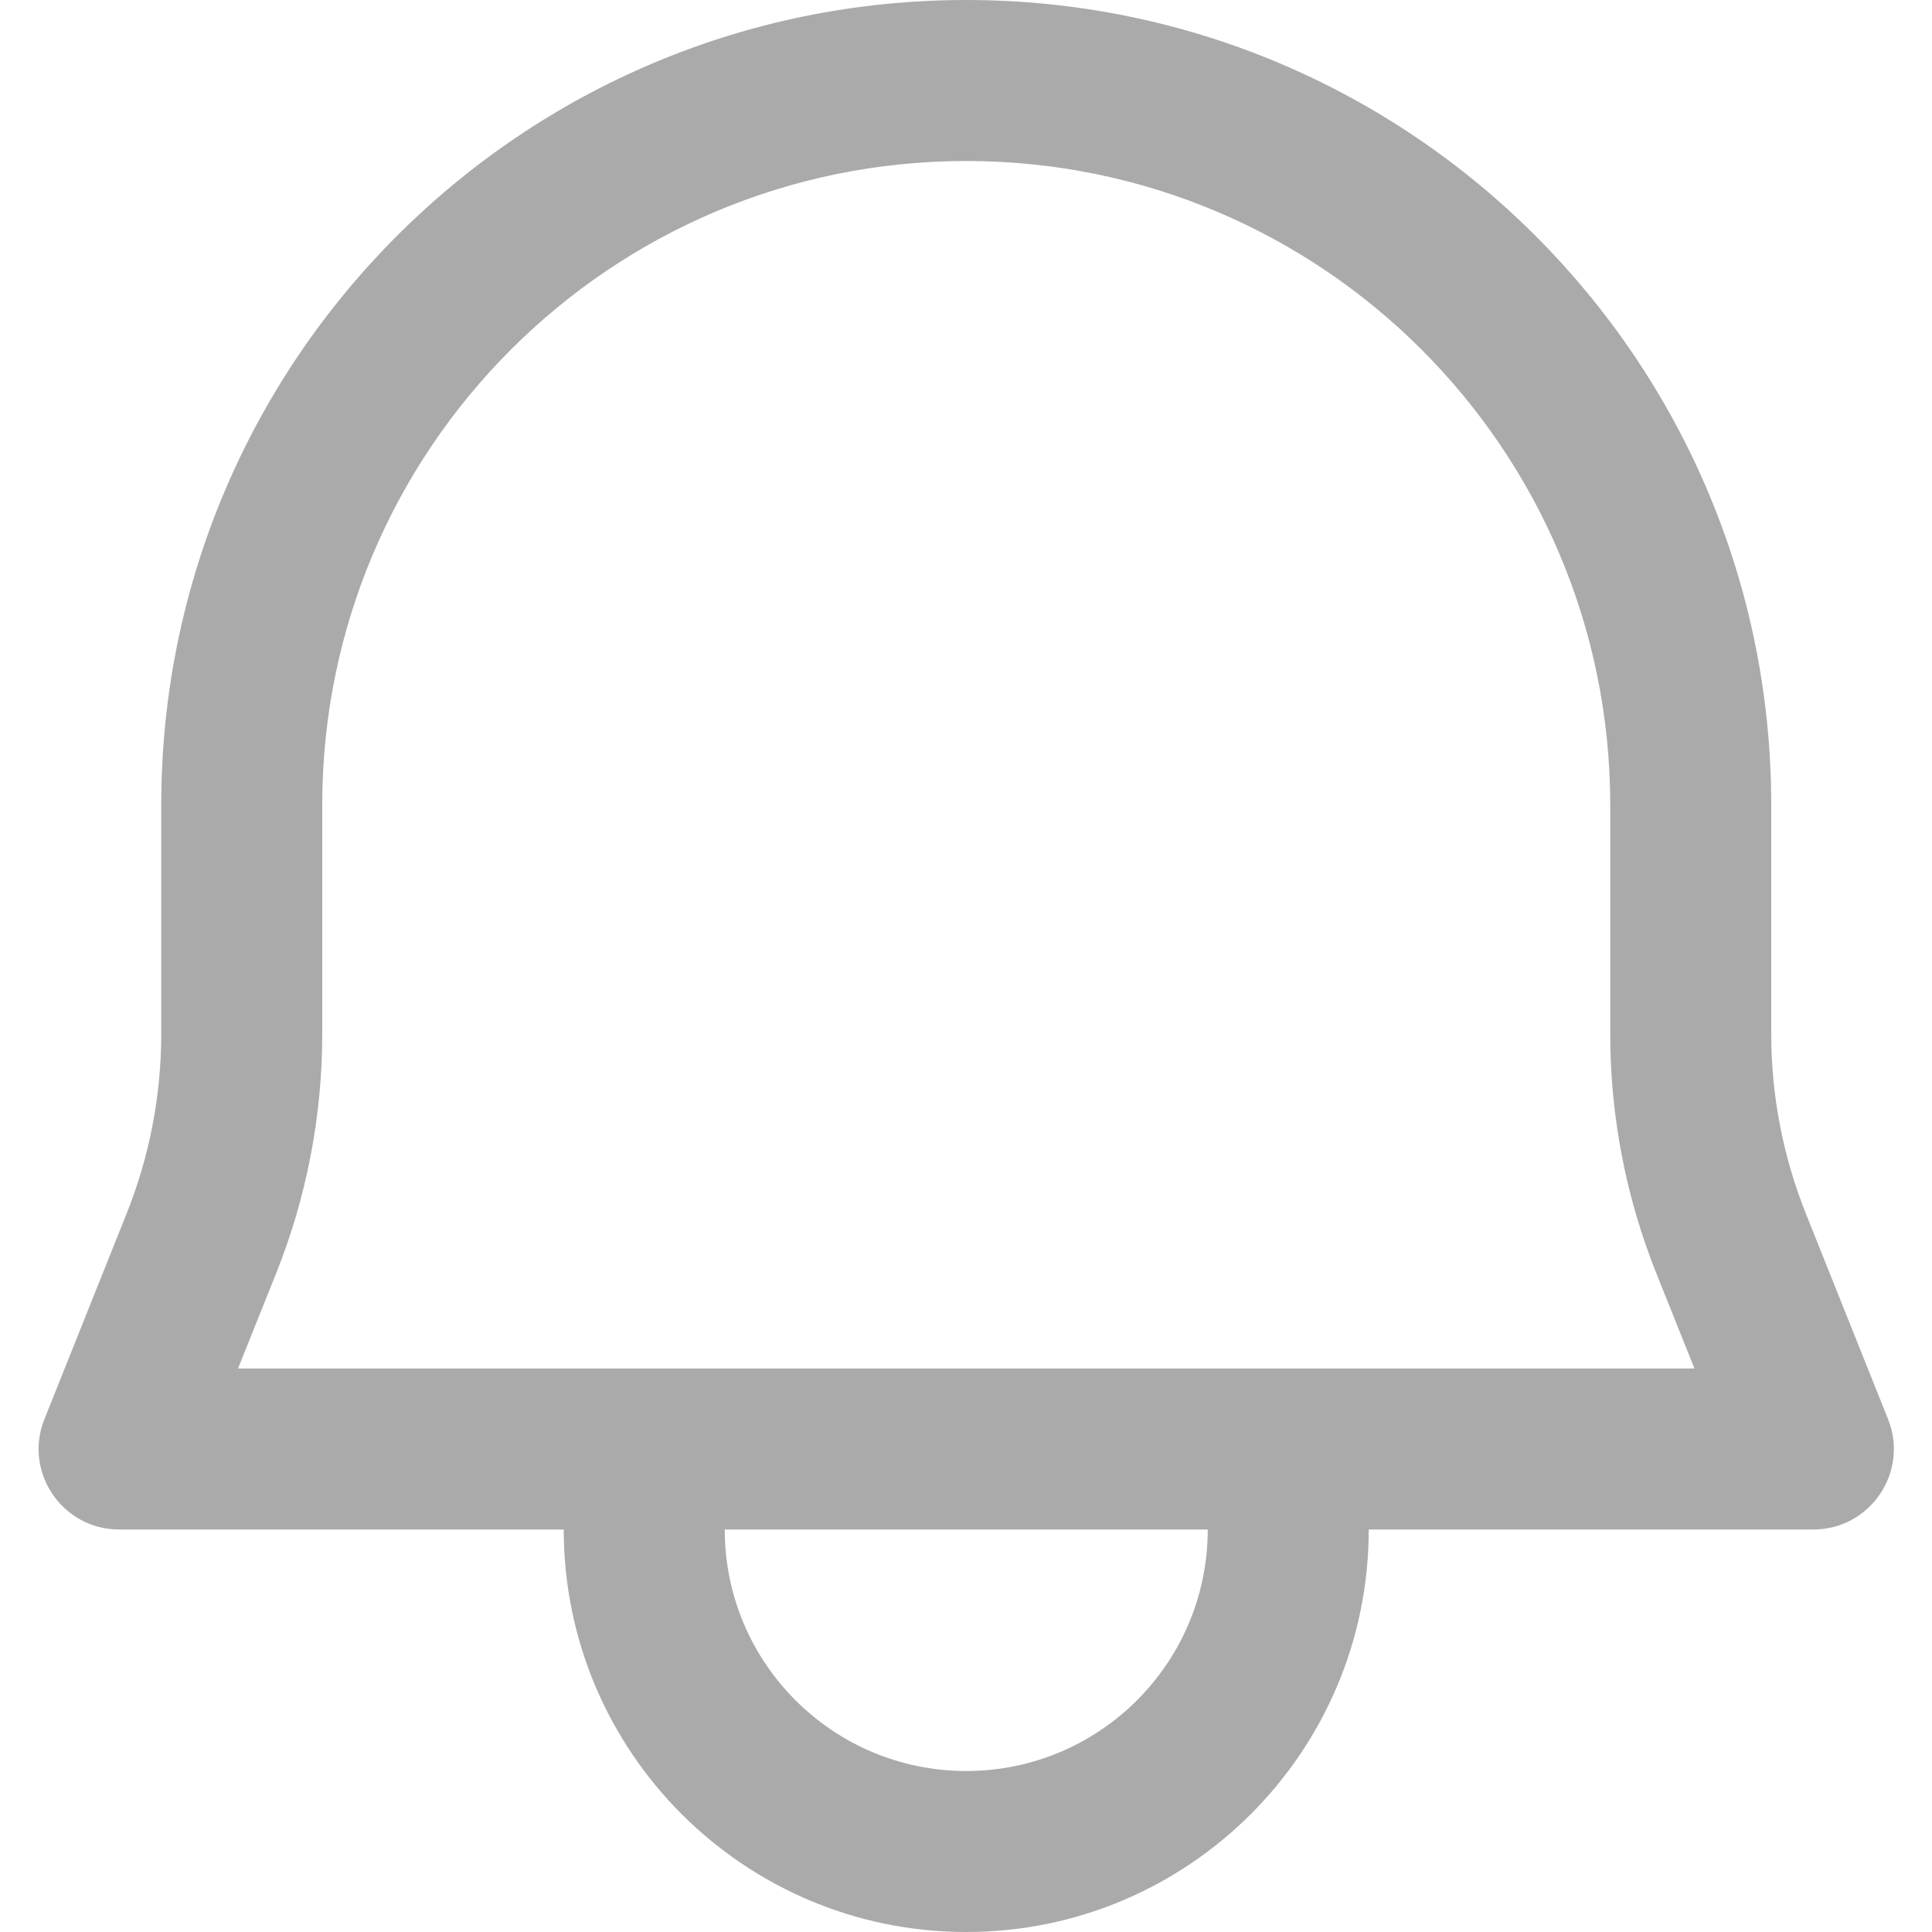
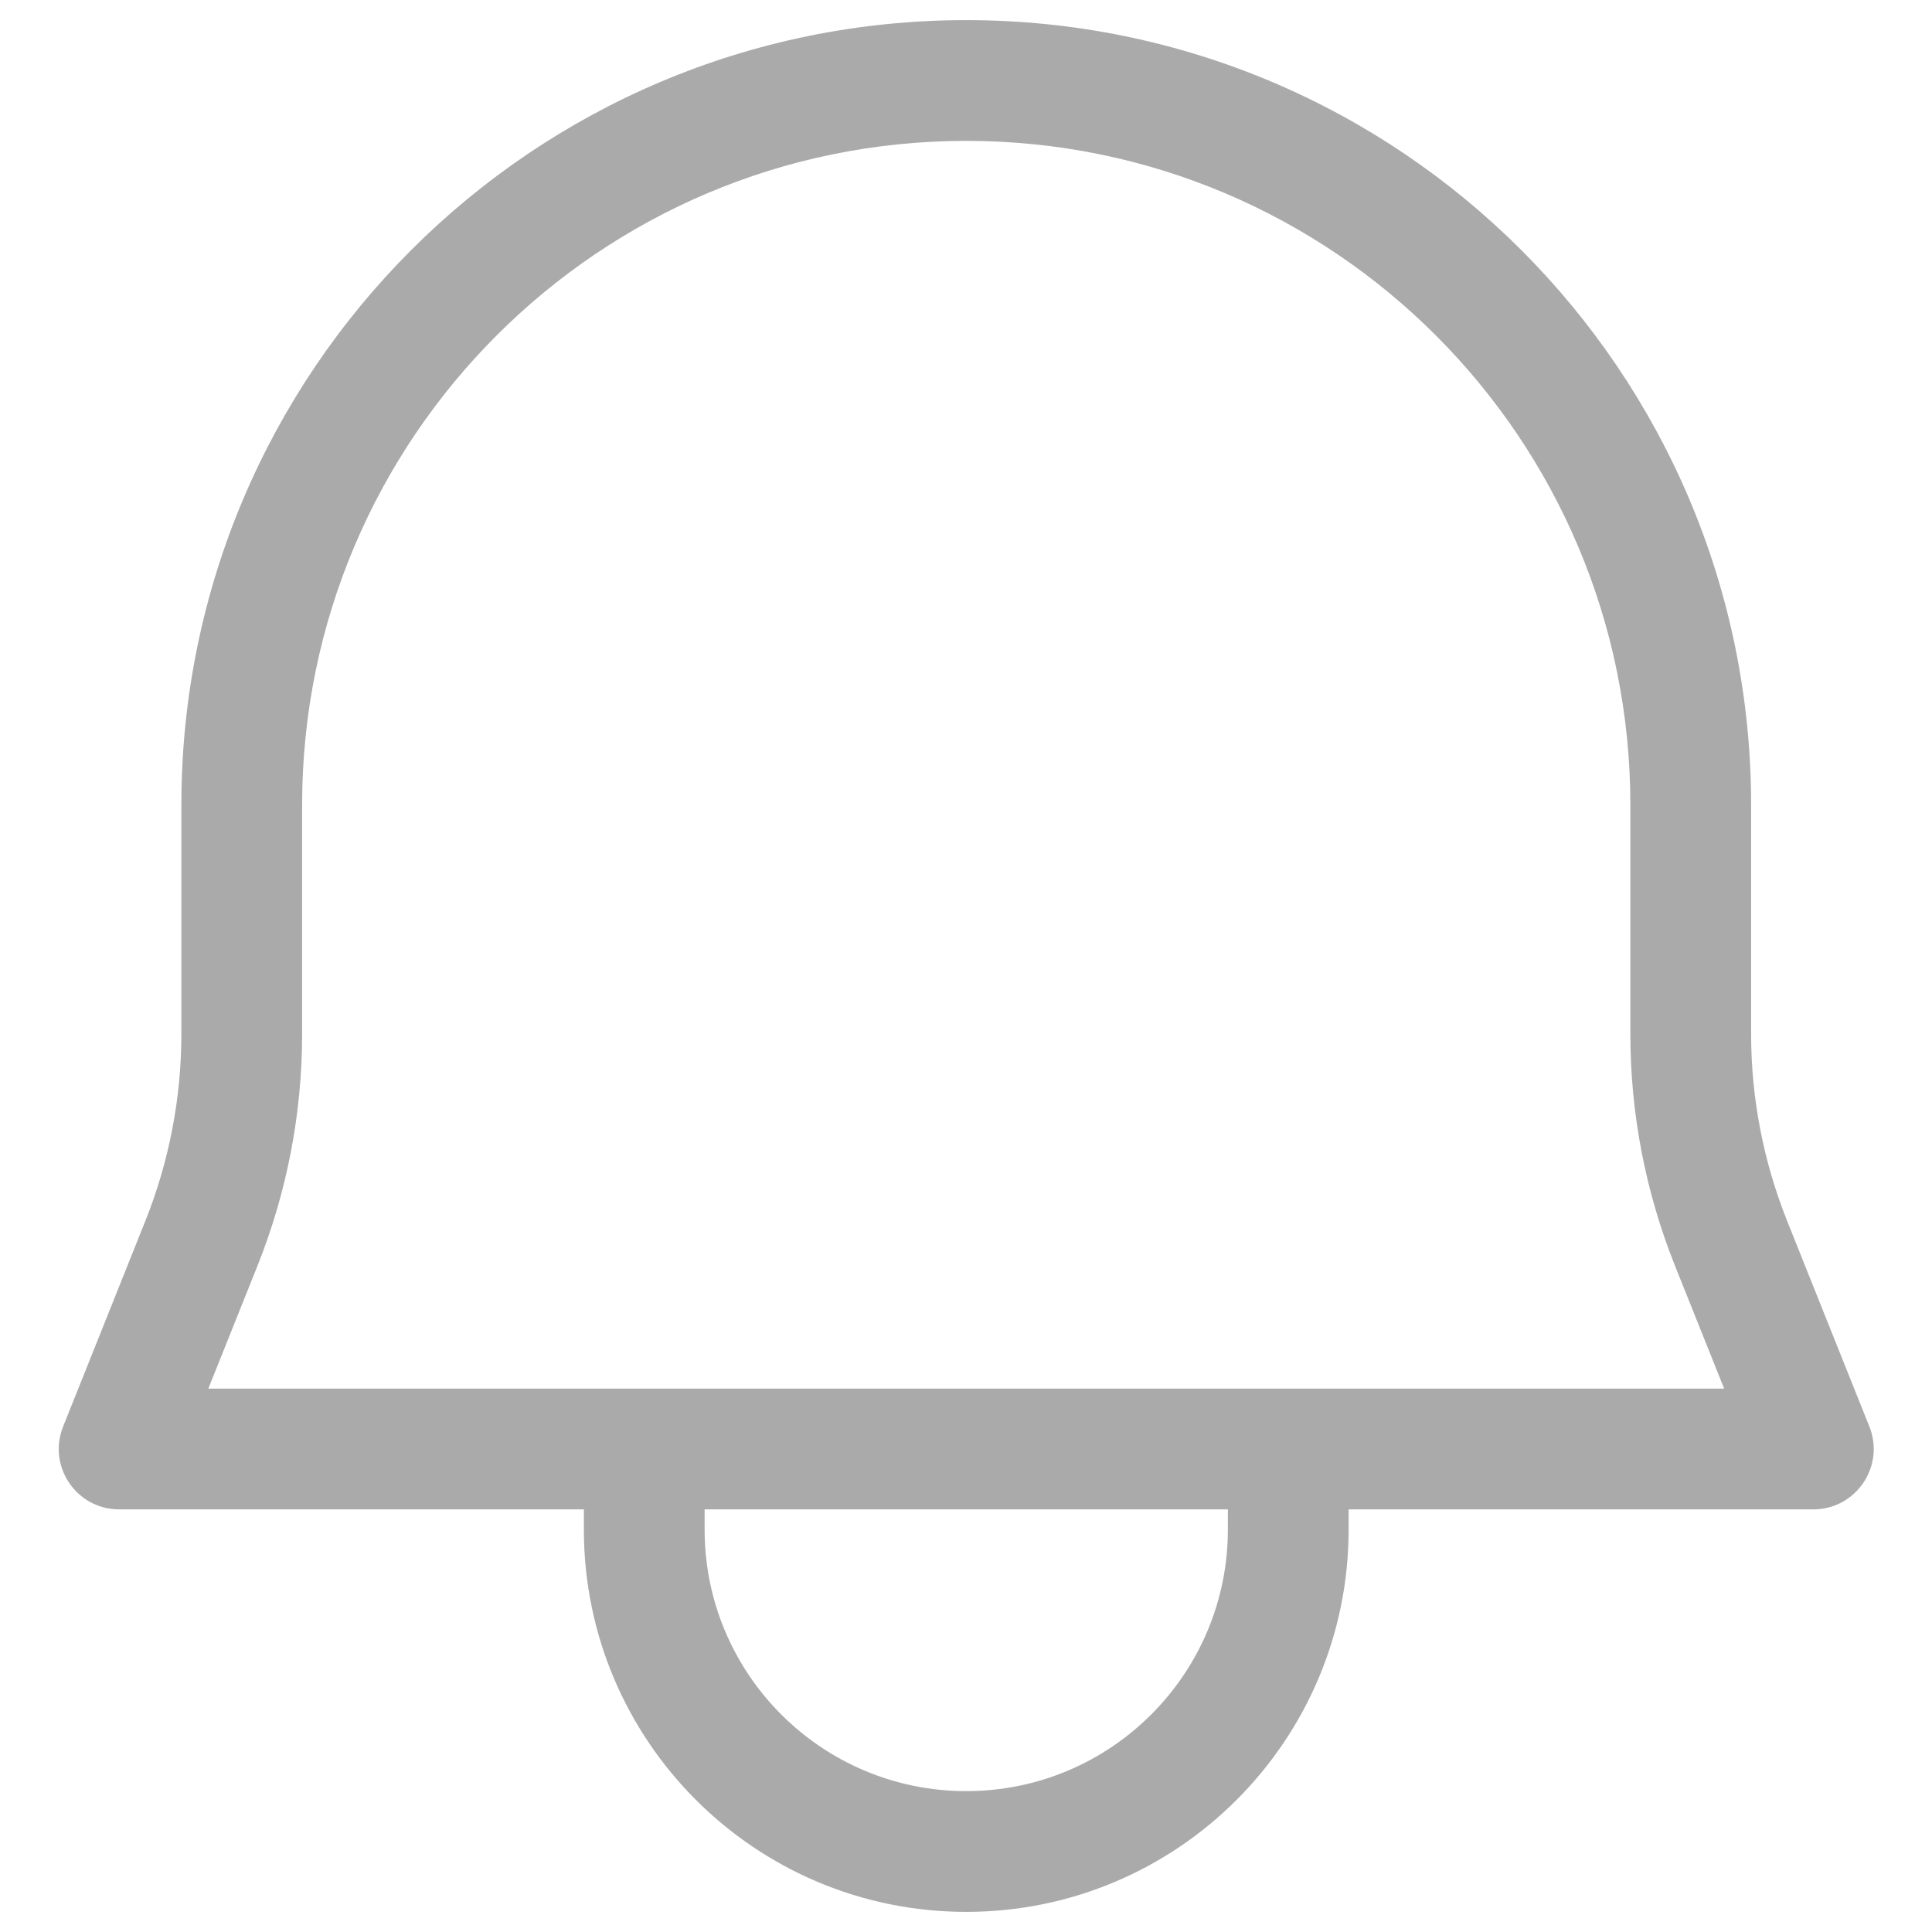
<svg xmlns="http://www.w3.org/2000/svg" width="24" height="24" viewBox="0 0 24 24" fill="none">
-   <path fill-rule="evenodd" clip-rule="evenodd" d="M7.003 19H1.48C0.773 19 0.289 18.285 0.552 17.629L1.574 15.073C1.857 14.364 2.003 13.608 2.003 12.845V10C2.003 4.477 6.48 0 12.003 0C17.526 0 22.003 4.477 22.003 10V12.845C22.003 13.608 22.149 14.364 22.432 15.073L23.454 17.629C23.717 18.285 23.233 19 22.526 19H17.003C17.003 21.761 14.764 24 12.003 24C9.242 24 7.003 21.761 7.003 19ZM20.575 15.816L21.049 17H2.957L3.431 15.816C3.809 14.871 4.003 13.862 4.003 12.845V10C4.003 5.582 7.585 2 12.003 2C16.421 2 20.003 5.582 20.003 10V12.845C20.003 13.862 20.197 14.871 20.575 15.816ZM15.003 19H9.003C9.003 20.657 10.346 22 12.003 22C13.66 22 15.003 20.657 15.003 19Z" fill="#AAAAAA" />
+   <path fill-rule="evenodd" clip-rule="evenodd" d="M2.253 10C2.253 4.615 6.618 0.25 12.003 0.25C17.388 0.25 21.753 4.615 21.753 10V12.845C21.753 13.64 21.905 14.427 22.2 15.166L23.222 17.721C23.419 18.214 23.056 18.75 22.526 18.75H16.753V19C16.753 21.623 14.626 23.75 12.003 23.75C9.38 23.75 7.253 21.623 7.253 19V18.75H1.48C0.949 18.75 0.587 18.214 0.784 17.721L1.806 15.166C2.101 14.427 2.253 13.64 2.253 12.845V10ZM12.003 1.75C7.447 1.75 3.753 5.444 3.753 10V12.845C3.753 13.831 3.565 14.807 3.199 15.723L2.588 17.25H21.418L20.807 15.723C20.441 14.807 20.253 13.831 20.253 12.845V10C20.253 5.444 16.559 1.75 12.003 1.75ZM15.253 19V18.75H8.753V19C8.753 20.795 10.208 22.25 12.003 22.25C13.798 22.25 15.253 20.795 15.253 19Z" fill="#AAAAAA" />
</svg>
